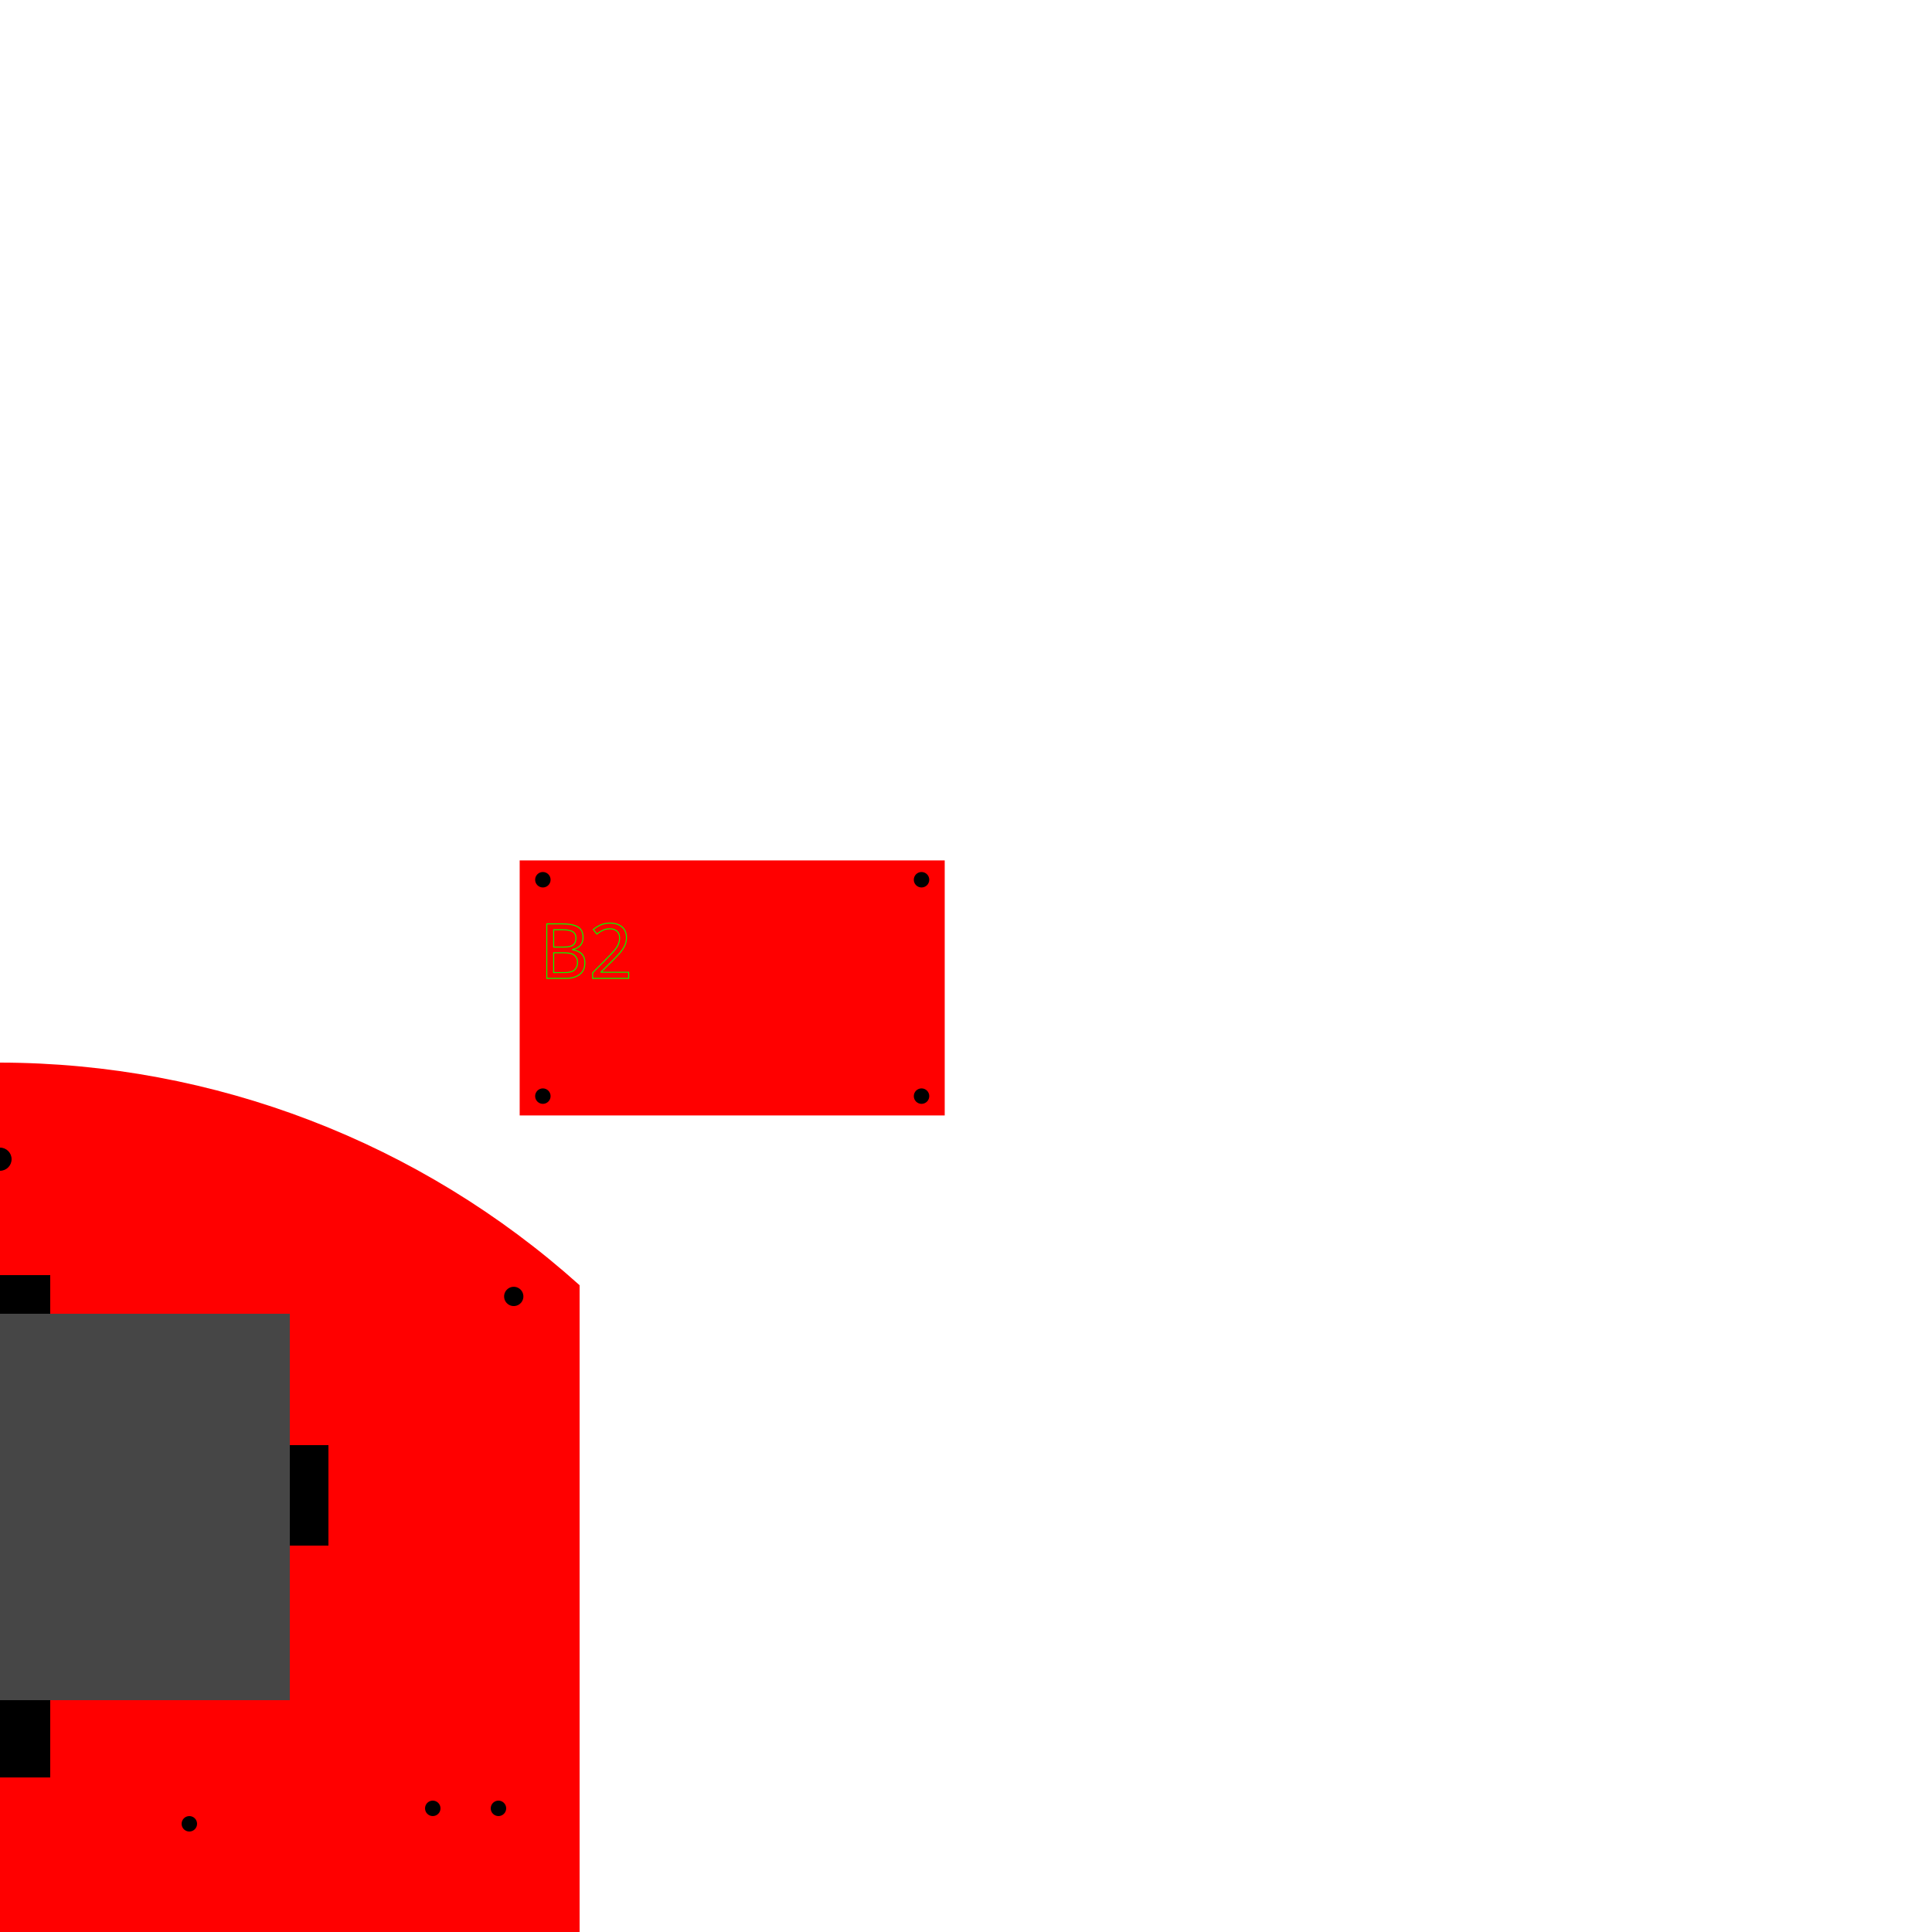
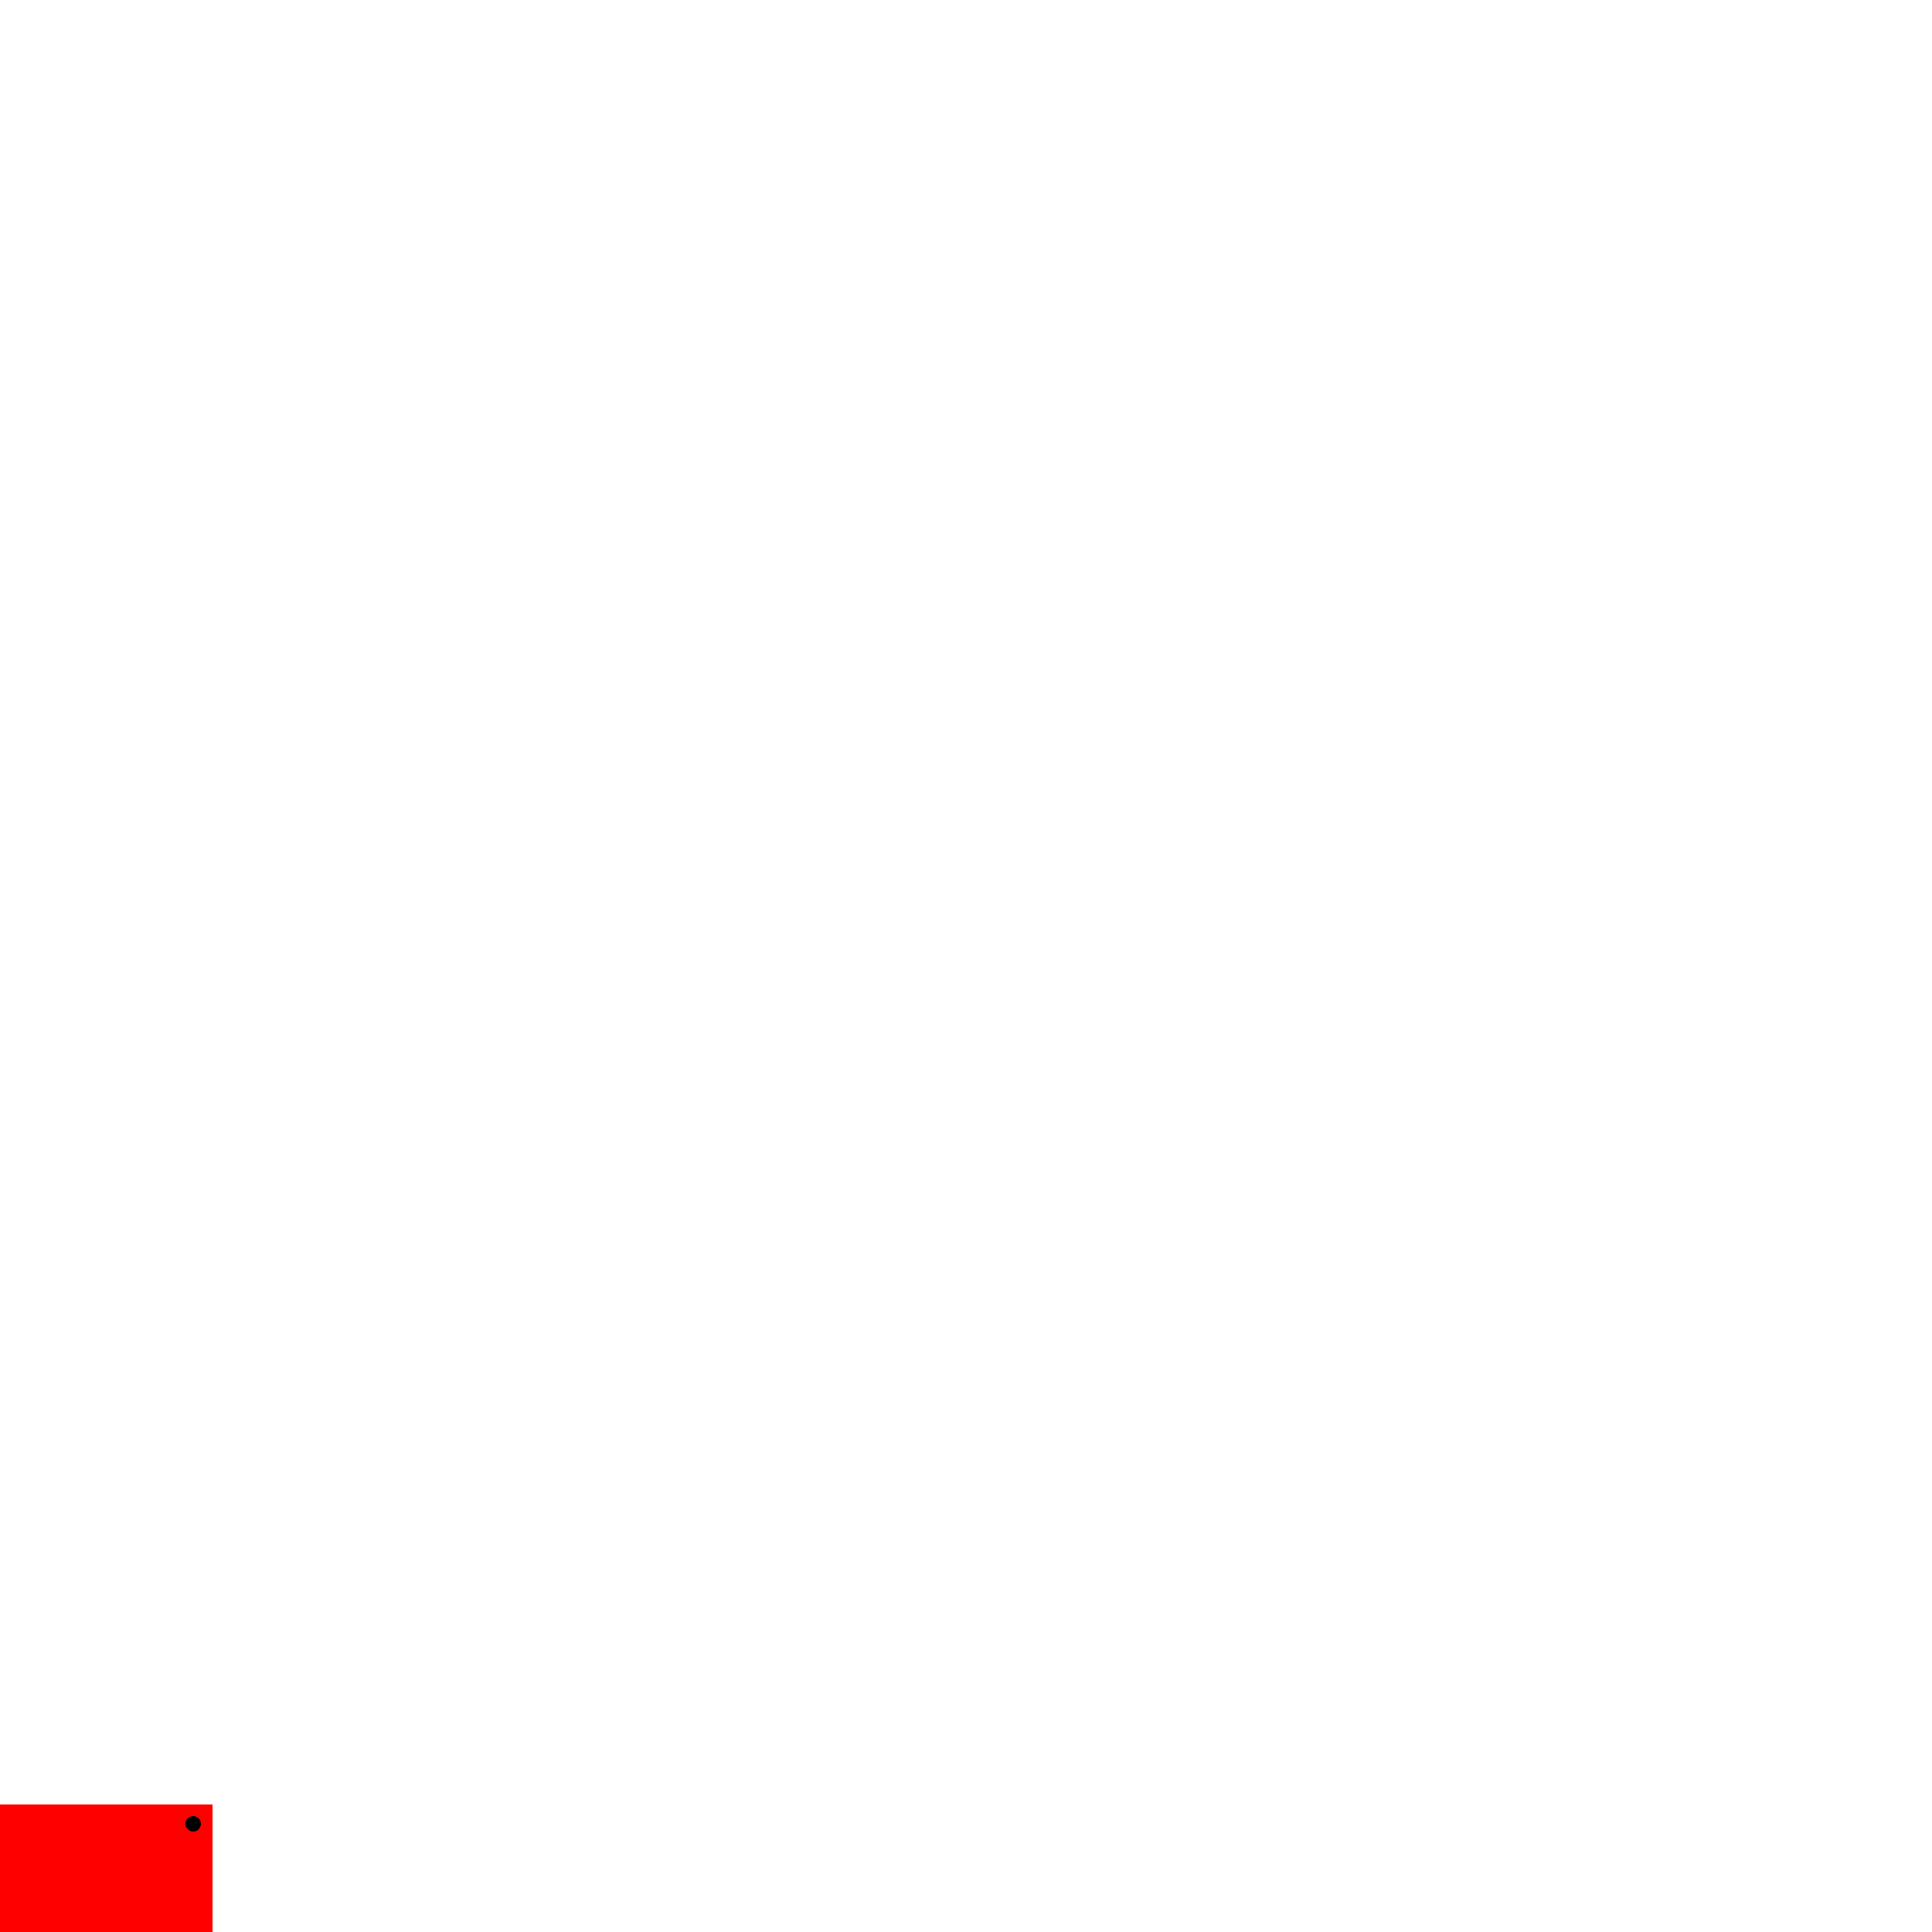
<svg xmlns="http://www.w3.org/2000/svg" width="50cm" height="50cm" viewBox="0 0 1771.653 1771.653" id="svg2" version="1.1">
  <defs id="defs4" />
  <g id="layer1" transform="translate(0,719.2913)">
-     <path style="fill:#ff0000;fill-opacity:1;stroke-width:0;stroke-miterlimit:4;stroke-dasharray:none" d="M 9.0367134e-5,255.118 A 797.244,797.244 0 0 0 -531.496,459.415 l 0,1186.041 A 797.244,797.244 0 0 0 9.0367134e-5,1849.606 797.244,797.244 0 0 0 531.496,1645.307 l 0,-1186.039 A 797.244,797.244 0 0 0 9.0367134e-5,255.118 Z" id="rect4564" />
-     <rect style="stroke-width:0;stroke-miterlimit:4;stroke-dasharray:none" id="rect4215-1" width="35.433" height="92.126" x="265.748" y="605.905" />
-     <rect style="stroke-width:0;stroke-miterlimit:4;stroke-dasharray:none" id="rect4312-3" width="92.126" height="70.866" x="-46.063" y="839.763" />
-     <circle style="stroke-width:0;stroke-miterlimit:4;stroke-dasharray:none" id="path4329" cx="-9.1499947e-005" cy="-1761.022" transform="scale(-1,-1)" r="10.63" />
-     <circle cy="343.7" cx="9.1499947e-005" id="circle4359" style="stroke-width:0;stroke-miterlimit:4;stroke-dasharray:none" r="10.63" />
-     <circle style="stroke-width:0;stroke-miterlimit:4;stroke-dasharray:none" id="path4363" cx="-56.864" cy="662.702" r="8.858" transform="matrix(0.6427876,-0.7660444,0.7660444,0.6427876,0,0)" />
-     <circle r="8.858" cy="689.259" cx="1557.437" id="circle4365" style="stroke-width:0;stroke-miterlimit:4;stroke-dasharray:none" transform="matrix(0.6427876,0.7660444,-0.7660444,0.6427876,0,0)" />
-     <circle style="stroke-width:0;stroke-miterlimit:4;stroke-dasharray:none" id="circle4367" cx="1555.447" cy="-690.187" r="8.858" transform="matrix(-0.6427876,0.7660444,-0.7660444,-0.6427876,0,0)" />
-     <circle transform="matrix(-0.6427876,-0.7660444,0.7660444,-0.6427876,0,0)" r="8.858" cy="-663.63" cx="-54.874" id="circle4369" style="stroke-width:0;stroke-miterlimit:4;stroke-dasharray:none" />
-     <circle style="stroke-width:0;stroke-miterlimit:4;stroke-dasharray:none" id="circle4367-7" cx="1100.047" cy="-1304.65" r="8.858" transform="matrix(-0.6427876,0.7660444,-0.7660444,-0.6427876,0,0)" />
-     <circle transform="matrix(-0.6427876,0.7660444,-0.7660444,-0.6427876,0,0)" r="8.858" cy="-856.785" cx="1475.851" id="circle4386" style="stroke-width:0;stroke-miterlimit:4;stroke-dasharray:none" />
+     <path style="fill:#ff0000;fill-opacity:1;stroke-width:0;stroke-miterlimit:4;stroke-dasharray:none" d="m -1462.196,145.264 a 797.244,797.244 0 0 0 -531.496,204.297 V 1535.602 a 797.244,797.244 0 0 0 531.496,204.15 797.244,797.244 0 0 0 531.496,-204.299 V 349.414 a 797.244,797.244 0 0 0 -531.496,-204.15 z" id="rect4564" />
+     <rect style="stroke-width:0;stroke-miterlimit:4;stroke-dasharray:none" id="rect4215-1" width="35.433" height="92.126" x="-1196.448" y="496.051" />
+     <rect style="stroke-width:0;stroke-miterlimit:4;stroke-dasharray:none" id="rect4312-3" width="92.126" height="70.866" x="-1508.259" y="729.909" />
+     <circle style="stroke-width:0;stroke-miterlimit:4;stroke-dasharray:none" id="path4329" cx="1462.196" cy="-1651.168" transform="scale(-1)" r="10.63" />
+     <circle cy="233.846" cx="-1462.196" id="circle4359" style="stroke-width:0;stroke-miterlimit:4;stroke-dasharray:none" r="10.63" />
+     <circle style="stroke-width:0;stroke-miterlimit:4;stroke-dasharray:none" id="path4363" cx="-912.592" cy="-528.018" r="8.858" transform="rotate(-50)" />
+     <circle r="8.858" cy="1738.753" cx="533.402" id="circle4365" style="stroke-width:0;stroke-miterlimit:4;stroke-dasharray:none" transform="rotate(50)" />
+     <circle style="stroke-width:0;stroke-miterlimit:4;stroke-dasharray:none" id="circle4367" cx="2411.175" cy="500.533" r="8.858" transform="rotate(130)" />
+     <circle transform="rotate(-130)" r="8.858" cy="-1713.124" cx="969.16" id="circle4369" style="stroke-width:0;stroke-miterlimit:4;stroke-dasharray:none" />
+     <circle style="stroke-width:0;stroke-miterlimit:4;stroke-dasharray:none" id="circle4367-7" cx="1955.776" cy="-113.93" r="8.858" transform="rotate(130)" />
+     <circle transform="rotate(130)" r="8.858" cy="333.935" cx="2331.579" id="circle4386" style="stroke-width:0;stroke-miterlimit:4;stroke-dasharray:none" />
    <g id="g4180-7" transform="translate(1071.072,-945.5034)" />
    <g id="g4180-2-1" transform="translate(291.5446,-945.5034)" />
    <g transform="translate(1389.97,-945.5034)" id="g4279-4" />
    <g transform="translate(1389.97,-165.9759)" id="g4279-6-3" />
-     <g transform="matrix(-1,0,0,-1,318.2456,1877.951)" id="g10060">
+     <g transform="rotate(180,-571.9751,884.0487)" id="g10060">
      <circle cy="938.976" cx="715.748" id="circle10062" style="stroke-width:0;stroke-miterlimit:4;stroke-dasharray:none" r="7.087" />
      <circle cy="938.976" cx="775.984" id="circle10064" style="stroke-width:0;stroke-miterlimit:4;stroke-dasharray:none" r="7.087" />
    </g>
-     <g id="g10066" transform="matrix(-1,0,0,1,318.2456,228.2934)">
+     <g id="g10066" transform="matrix(-1,0,0,1,-1143.95,118.4393)">
      <circle r="7.087" style="stroke-width:0;stroke-miterlimit:4;stroke-dasharray:none" id="circle10068" cx="715.748" cy="938.976" />
      <circle r="7.087" style="stroke-width:0;stroke-miterlimit:4;stroke-dasharray:none" id="circle10070" cx="775.984" cy="938.976" />
    </g>
-     <g id="g5311" transform="translate(-318.8975,228.2934)">
+     <g id="g5311" transform="translate(-1781.093,118.4393)">
      <circle r="7.087" style="stroke-width:0;stroke-miterlimit:4;stroke-dasharray:none" id="circle5313" cx="715.748" cy="938.976" />
      <circle r="7.087" style="stroke-width:0;stroke-miterlimit:4;stroke-dasharray:none" id="circle5315" cx="775.984" cy="938.976" />
    </g>
-     <g transform="matrix(1,0,0,-1,-318.8975,1877.951)" id="g5317">
+     <g transform="matrix(1,0,0,-1,-1781.093,1768.097)" id="g5317">
      <circle cy="938.976" cx="715.748" id="circle5319" style="stroke-width:0;stroke-miterlimit:4;stroke-dasharray:none" r="7.087" />
      <circle cy="938.976" cx="775.984" id="circle5321" style="stroke-width:0;stroke-miterlimit:4;stroke-dasharray:none" r="7.087" />
    </g>
-     <circle style="fill:#000000;fill-opacity:1;stroke:none;stroke-width:0.354;stroke-miterlimit:4;stroke-dasharray:none;stroke-opacity:1" id="path4177" cx="-173.622" cy="1151.573" r="7.087" />
-     <circle style="fill:#000000;fill-opacity:1;stroke:none;stroke-width:0.354;stroke-miterlimit:4;stroke-dasharray:none;stroke-opacity:1" id="path4177-0" cx="-173.622" cy="953.148" r="7.087" />
-     <circle style="fill:#000000;fill-opacity:1;stroke:none;stroke-width:0.354;stroke-miterlimit:4;stroke-dasharray:none;stroke-opacity:1" id="path4177-0-0" cx="173.622" cy="953.148" r="7.087" />
-     <circle style="fill:#000000;fill-opacity:1;stroke:none;stroke-width:0.354;stroke-miterlimit:4;stroke-dasharray:none;stroke-opacity:1" id="path4177-0-0-9" cx="173.622" cy="1151.573" r="7.087" />
-     <rect style="fill:#ff0000;fill-opacity:1;stroke:none;stroke-width:0.354;stroke-miterlimit:4;stroke-dasharray:none;stroke-opacity:1" id="rect4175-1" width="389.764" height="233.858" x="476.547" y="69.719" />
-     <ellipse style="fill:#000000;fill-opacity:1;stroke:none;stroke-width:0.354;stroke-miterlimit:4;stroke-dasharray:none;stroke-opacity:1" id="path4177-7" cx="424.388" cy="113.138" r="5.315" />
-     <ellipse style="fill:#000000;fill-opacity:1;stroke:none;stroke-width:0.354;stroke-miterlimit:4;stroke-dasharray:none;stroke-opacity:1" id="path4177-0-3" cx="424.388" cy="-85.287" r="5.315" />
-     <ellipse style="fill:#000000;fill-opacity:1;stroke:none;stroke-width:0.354;stroke-miterlimit:4;stroke-dasharray:none;stroke-opacity:1" id="path4177-0-0-6" cx="771.632" cy="-85.287" r="5.315" />
-     <ellipse style="fill:#000000;fill-opacity:1;stroke:none;stroke-width:0.354;stroke-miterlimit:4;stroke-dasharray:none;stroke-opacity:1" id="path4177-0-0-9-5" cx="771.632" cy="113.138" r="5.315" />
-     <rect style="stroke-width:0;stroke-miterlimit:4;stroke-dasharray:none" id="rect4215-1-2" width="35.433" height="92.126" x="-301.181" y="605.905" />
-     <rect style="stroke-width:0;stroke-miterlimit:4;stroke-dasharray:none" id="rect4312-3-5" width="92.126" height="35.433" x="-46.063" y="450" />
-     <rect y="-1498.819" x="265.748" height="92.126" width="35.433" id="rect4228" style="stroke-width:0;stroke-miterlimit:4;stroke-dasharray:none" transform="scale(-1,-1)" />
-     <rect y="-1264.96" x="-46.063" height="70.866" width="92.126" id="rect4230" style="stroke-width:0;stroke-miterlimit:4;stroke-dasharray:none" transform="scale(-1,-1)" />
-     <rect y="-1477.559" x="-301.181" height="92.126" width="35.433" id="rect4232" style="stroke-width:0;stroke-miterlimit:4;stroke-dasharray:none" transform="scale(-1,-1)" />
-     <rect y="-1654.724" x="-46.063" height="35.433" width="92.126" id="rect4234" style="stroke-width:0;stroke-miterlimit:4;stroke-dasharray:none" transform="scale(-1,-1)" />
-     <circle style="opacity:1;fill:#000000;fill-opacity:1;stroke:none;stroke-width:0.9;stroke-linejoin:round;stroke-miterlimit:4;stroke-dasharray:none;stroke-opacity:1" id="path4180" cx="-424.311" cy="1441.24" r="36.319" />
-     <circle r="7.087" cy="285.859" cx="497.806" id="circle5285" style="fill:#000000;fill-opacity:1;stroke:none;stroke-width:0.354;stroke-miterlimit:4;stroke-dasharray:none;stroke-opacity:1" />
-     <circle r="7.087" cy="87.434" cx="497.806" id="circle5287" style="fill:#000000;fill-opacity:1;stroke:none;stroke-width:0.354;stroke-miterlimit:4;stroke-dasharray:none;stroke-opacity:1" />
-     <circle r="7.087" cy="87.434" cx="845.051" id="circle5289" style="fill:#000000;fill-opacity:1;stroke:none;stroke-width:0.354;stroke-miterlimit:4;stroke-dasharray:none;stroke-opacity:1" />
-     <circle r="7.087" cy="285.859" cx="845.051" id="circle5291" style="fill:#000000;fill-opacity:1;stroke:none;stroke-width:0.354;stroke-miterlimit:4;stroke-dasharray:none;stroke-opacity:1" />
-     <text xml:space="preserve" style="font-style:normal;font-weight:normal;font-size:70px;line-height:125%;font-family:sans-serif;letter-spacing:0px;word-spacing:0px;fill:#000000;fill-opacity:1;stroke:none;stroke-width:0.921;stroke-linecap:butt;stroke-linejoin:miter;stroke-opacity:1;stroke-miterlimit:4;stroke-dasharray:none" x="-409.821" y="767.094" id="text4534">
-       <tspan id="tspan4532" x="-409.821" y="767.094" style="stroke-width:0.921;fill:none;stroke:#00ff00;stroke-opacity:1;stroke-miterlimit:4;stroke-dasharray:none">B1</tspan>
+     <circle style="fill:#000000;fill-opacity:1;stroke:none;stroke-width:0.354;stroke-miterlimit:4;stroke-dasharray:none;stroke-opacity:1" id="path4177" cx="-1635.818" cy="1041.719" r="7.087" />
+     <circle style="fill:#000000;fill-opacity:1;stroke:none;stroke-width:0.354;stroke-miterlimit:4;stroke-dasharray:none;stroke-opacity:1" id="path4177-0" cx="-1635.818" cy="843.294" r="7.087" />
+     <circle style="fill:#000000;fill-opacity:1;stroke:none;stroke-width:0.354;stroke-miterlimit:4;stroke-dasharray:none;stroke-opacity:1" id="path4177-0-0" cx="-1288.574" cy="843.294" r="7.087" />
+     <circle style="fill:#000000;fill-opacity:1;stroke:none;stroke-width:0.354;stroke-miterlimit:4;stroke-dasharray:none;stroke-opacity:1" id="path4177-0-0-9" cx="-1288.574" cy="1041.719" r="7.087" />
+     <rect style="fill:#ff0000;fill-opacity:1;stroke:none;stroke-width:0.354;stroke-miterlimit:4;stroke-dasharray:none;stroke-opacity:1" id="rect4175-1" width="389.764" height="233.858" x="-194.882" y="935.433" />
+     <rect style="stroke-width:0;stroke-miterlimit:4;stroke-dasharray:none" id="rect4215-1-2" width="35.433" height="92.126" x="-1763.377" y="496.051" />
+     <rect style="stroke-width:0;stroke-miterlimit:4;stroke-dasharray:none" id="rect4312-3-5" width="92.126" height="35.433" x="-1508.259" y="340.146" />
+     <rect y="-1388.965" x="1727.944" height="92.126" width="35.433" id="rect4228" style="stroke-width:0;stroke-miterlimit:4;stroke-dasharray:none" transform="scale(-1)" />
+     <rect y="-1155.106" x="1416.133" height="70.866" width="92.126" id="rect4230" style="stroke-width:0;stroke-miterlimit:4;stroke-dasharray:none" transform="scale(-1)" />
+     <rect y="-1367.705" x="1161.015" height="92.126" width="35.433" id="rect4232" style="stroke-width:0;stroke-miterlimit:4;stroke-dasharray:none" transform="scale(-1)" />
+     <rect y="-1544.87" x="1416.133" height="35.433" width="92.126" id="rect4234" style="stroke-width:0;stroke-miterlimit:4;stroke-dasharray:none" transform="scale(-1)" />
+     <circle style="opacity:1;fill:#000000;fill-opacity:1;stroke:none;stroke-width:0.9;stroke-linejoin:round;stroke-miterlimit:4;stroke-dasharray:none;stroke-opacity:1" id="path4180" cx="-1886.506" cy="1331.386" r="36.319" />
+     <circle cy="1151.575" cx="-177.165" id="circle5285" style="fill:#000000;fill-opacity:1;stroke:none;stroke-width:0.354;stroke-miterlimit:4;stroke-dasharray:none;stroke-opacity:1" r="7.087" />
+     <circle r="7.087" cy="953.15" cx="-177.165" id="circle5287" style="fill:#000000;fill-opacity:1;stroke:none;stroke-width:0.354;stroke-miterlimit:4;stroke-dasharray:none;stroke-opacity:1" />
+     <circle r="7.087" cy="953.15" cx="177.165" id="circle5289" style="fill:#000000;fill-opacity:1;stroke:none;stroke-width:0.354;stroke-miterlimit:4;stroke-dasharray:none;stroke-opacity:1" />
+     <circle r="7.087" cy="1151.574" cx="177.165" id="circle5291" style="fill:#000000;fill-opacity:1;stroke:none;stroke-width:0.354;stroke-miterlimit:4;stroke-dasharray:none;stroke-opacity:1" />
+     <text xml:space="preserve" style="font-style:normal;font-weight:normal;font-size:70px;line-height:125%;font-family:sans-serif;letter-spacing:0px;word-spacing:0px;fill:#000000;fill-opacity:1;stroke:none;stroke-width:0.921;stroke-linecap:butt;stroke-linejoin:miter;stroke-miterlimit:4;stroke-dasharray:none;stroke-opacity:1" x="-1872.017" y="657.24" id="text4534">
+       <tspan id="tspan4532" x="-1872.017" y="657.24" style="fill:none;stroke:#00ff00;stroke-width:0.921;stroke-miterlimit:4;stroke-dasharray:none;stroke-opacity:1">B1</tspan>
    </text>
-     <text xml:space="preserve" style="font-style:normal;font-weight:normal;font-size:70px;line-height:125%;font-family:sans-serif;letter-spacing:0px;word-spacing:0px;fill:#000000;fill-opacity:1;stroke:none;stroke-width:0.921;stroke-linecap:butt;stroke-linejoin:miter;stroke-miterlimit:4;stroke-dasharray:none;stroke-opacity:1" x="494.604" y="177.877" id="text4534-4">
-       <tspan id="tspan4532-9" x="494.604" y="177.877" style="fill:none;stroke:#00ff00;stroke-width:0.921;stroke-miterlimit:4;stroke-dasharray:none;stroke-opacity:1">B2</tspan>
+     <text xml:space="preserve" style="font-style:normal;font-weight:normal;font-size:70px;line-height:125%;font-family:sans-serif;letter-spacing:0px;word-spacing:0px;fill:#000000;fill-opacity:1;stroke:none;stroke-width:0.921;stroke-linecap:butt;stroke-linejoin:miter;stroke-miterlimit:4;stroke-dasharray:none;stroke-opacity:1" x="-174.815" y="1069.708" id="text4534-4">
+       <tspan id="tspan4532-9" x="-174.815" y="1069.708" style="fill:none;stroke:#00ff00;stroke-width:0.921;stroke-miterlimit:4;stroke-dasharray:none;stroke-opacity:1">B2</tspan>
    </text>
  </g>
  <g id="layer2">
-     <rect style="fill:#464646;fill-opacity:1;stroke-width:0;stroke-miterlimit:4;stroke-dasharray:none" id="rect4213" width="531.496" height="354.331" x="-265.748" y="1204.723" />
-     <rect style="fill:#464646;fill-opacity:1;stroke-width:0;stroke-miterlimit:4;stroke-dasharray:none" id="rect4213-9" width="531.496" height="354.331" x="-265.748" y="1984.251" />
+     <rect style="fill:#464646;fill-opacity:1;stroke-width:0;stroke-miterlimit:4;stroke-dasharray:none" id="rect4213" width="531.496" height="354.331" x="-1727.944" y="1094.869" />
+     <rect style="fill:#464646;fill-opacity:1;stroke-width:0;stroke-miterlimit:4;stroke-dasharray:none" id="rect4213-9" width="531.496" height="354.331" x="-1727.944" y="1874.397" />
  </g>
</svg>
